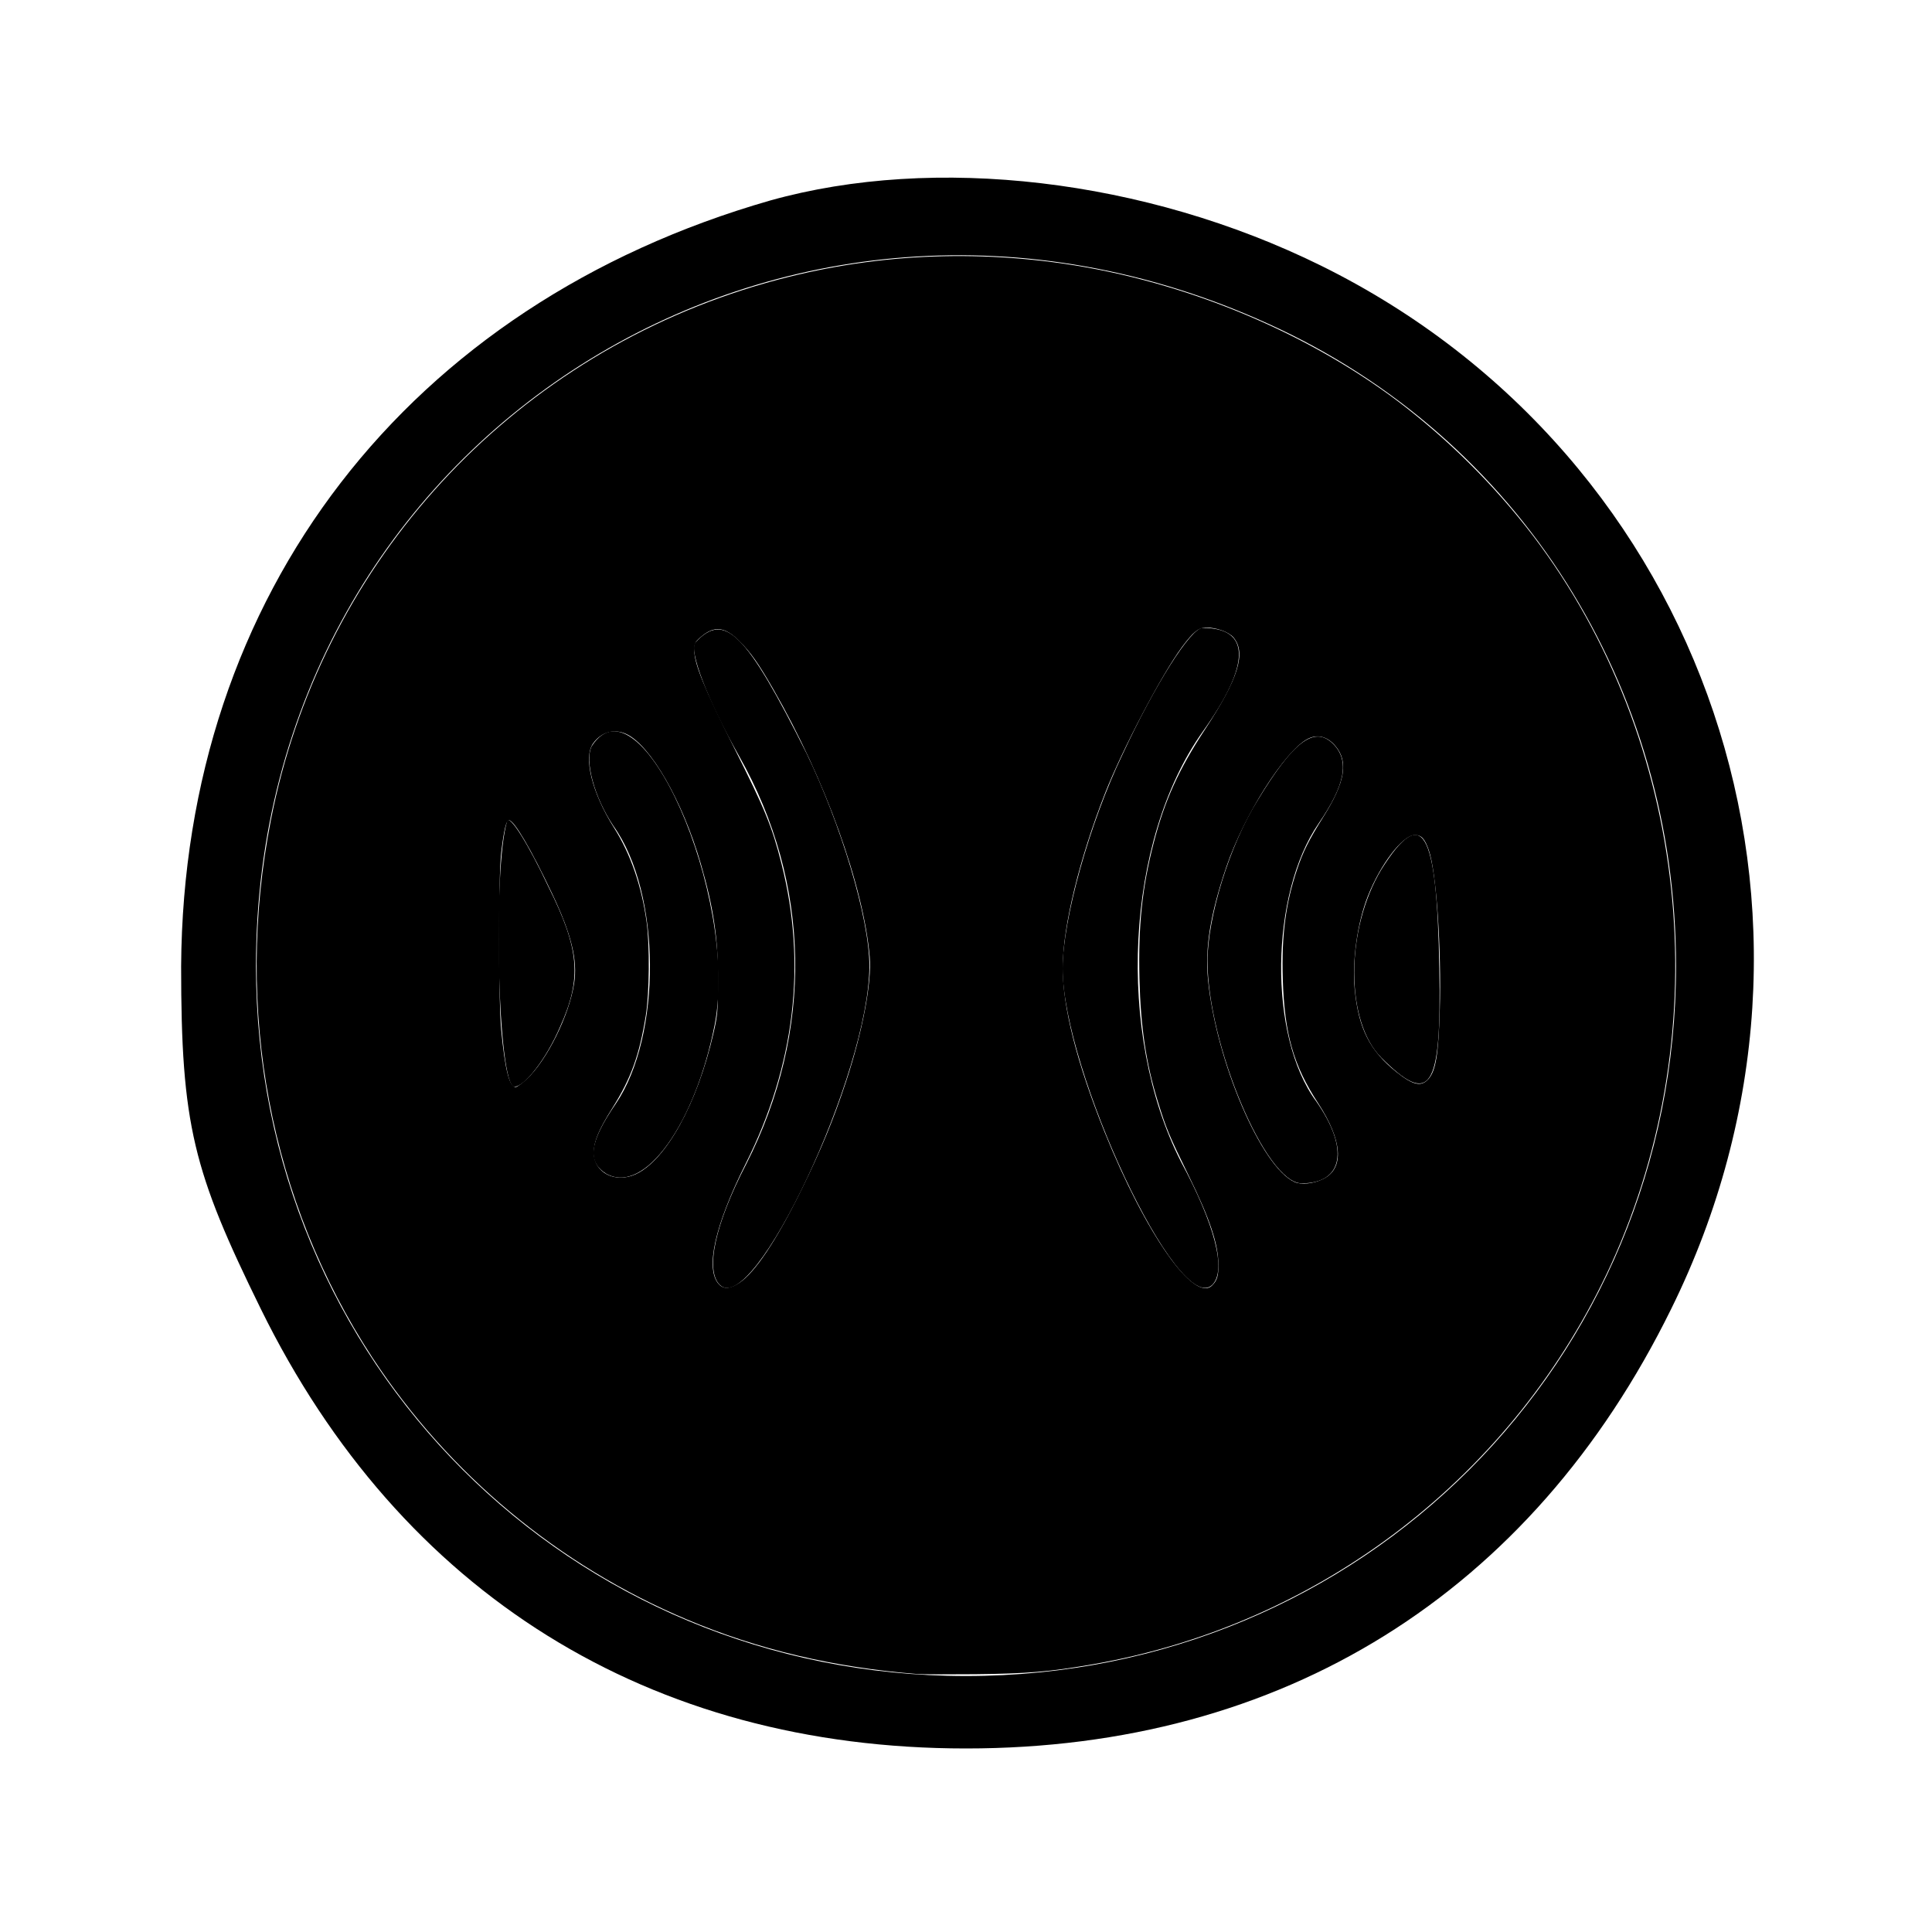
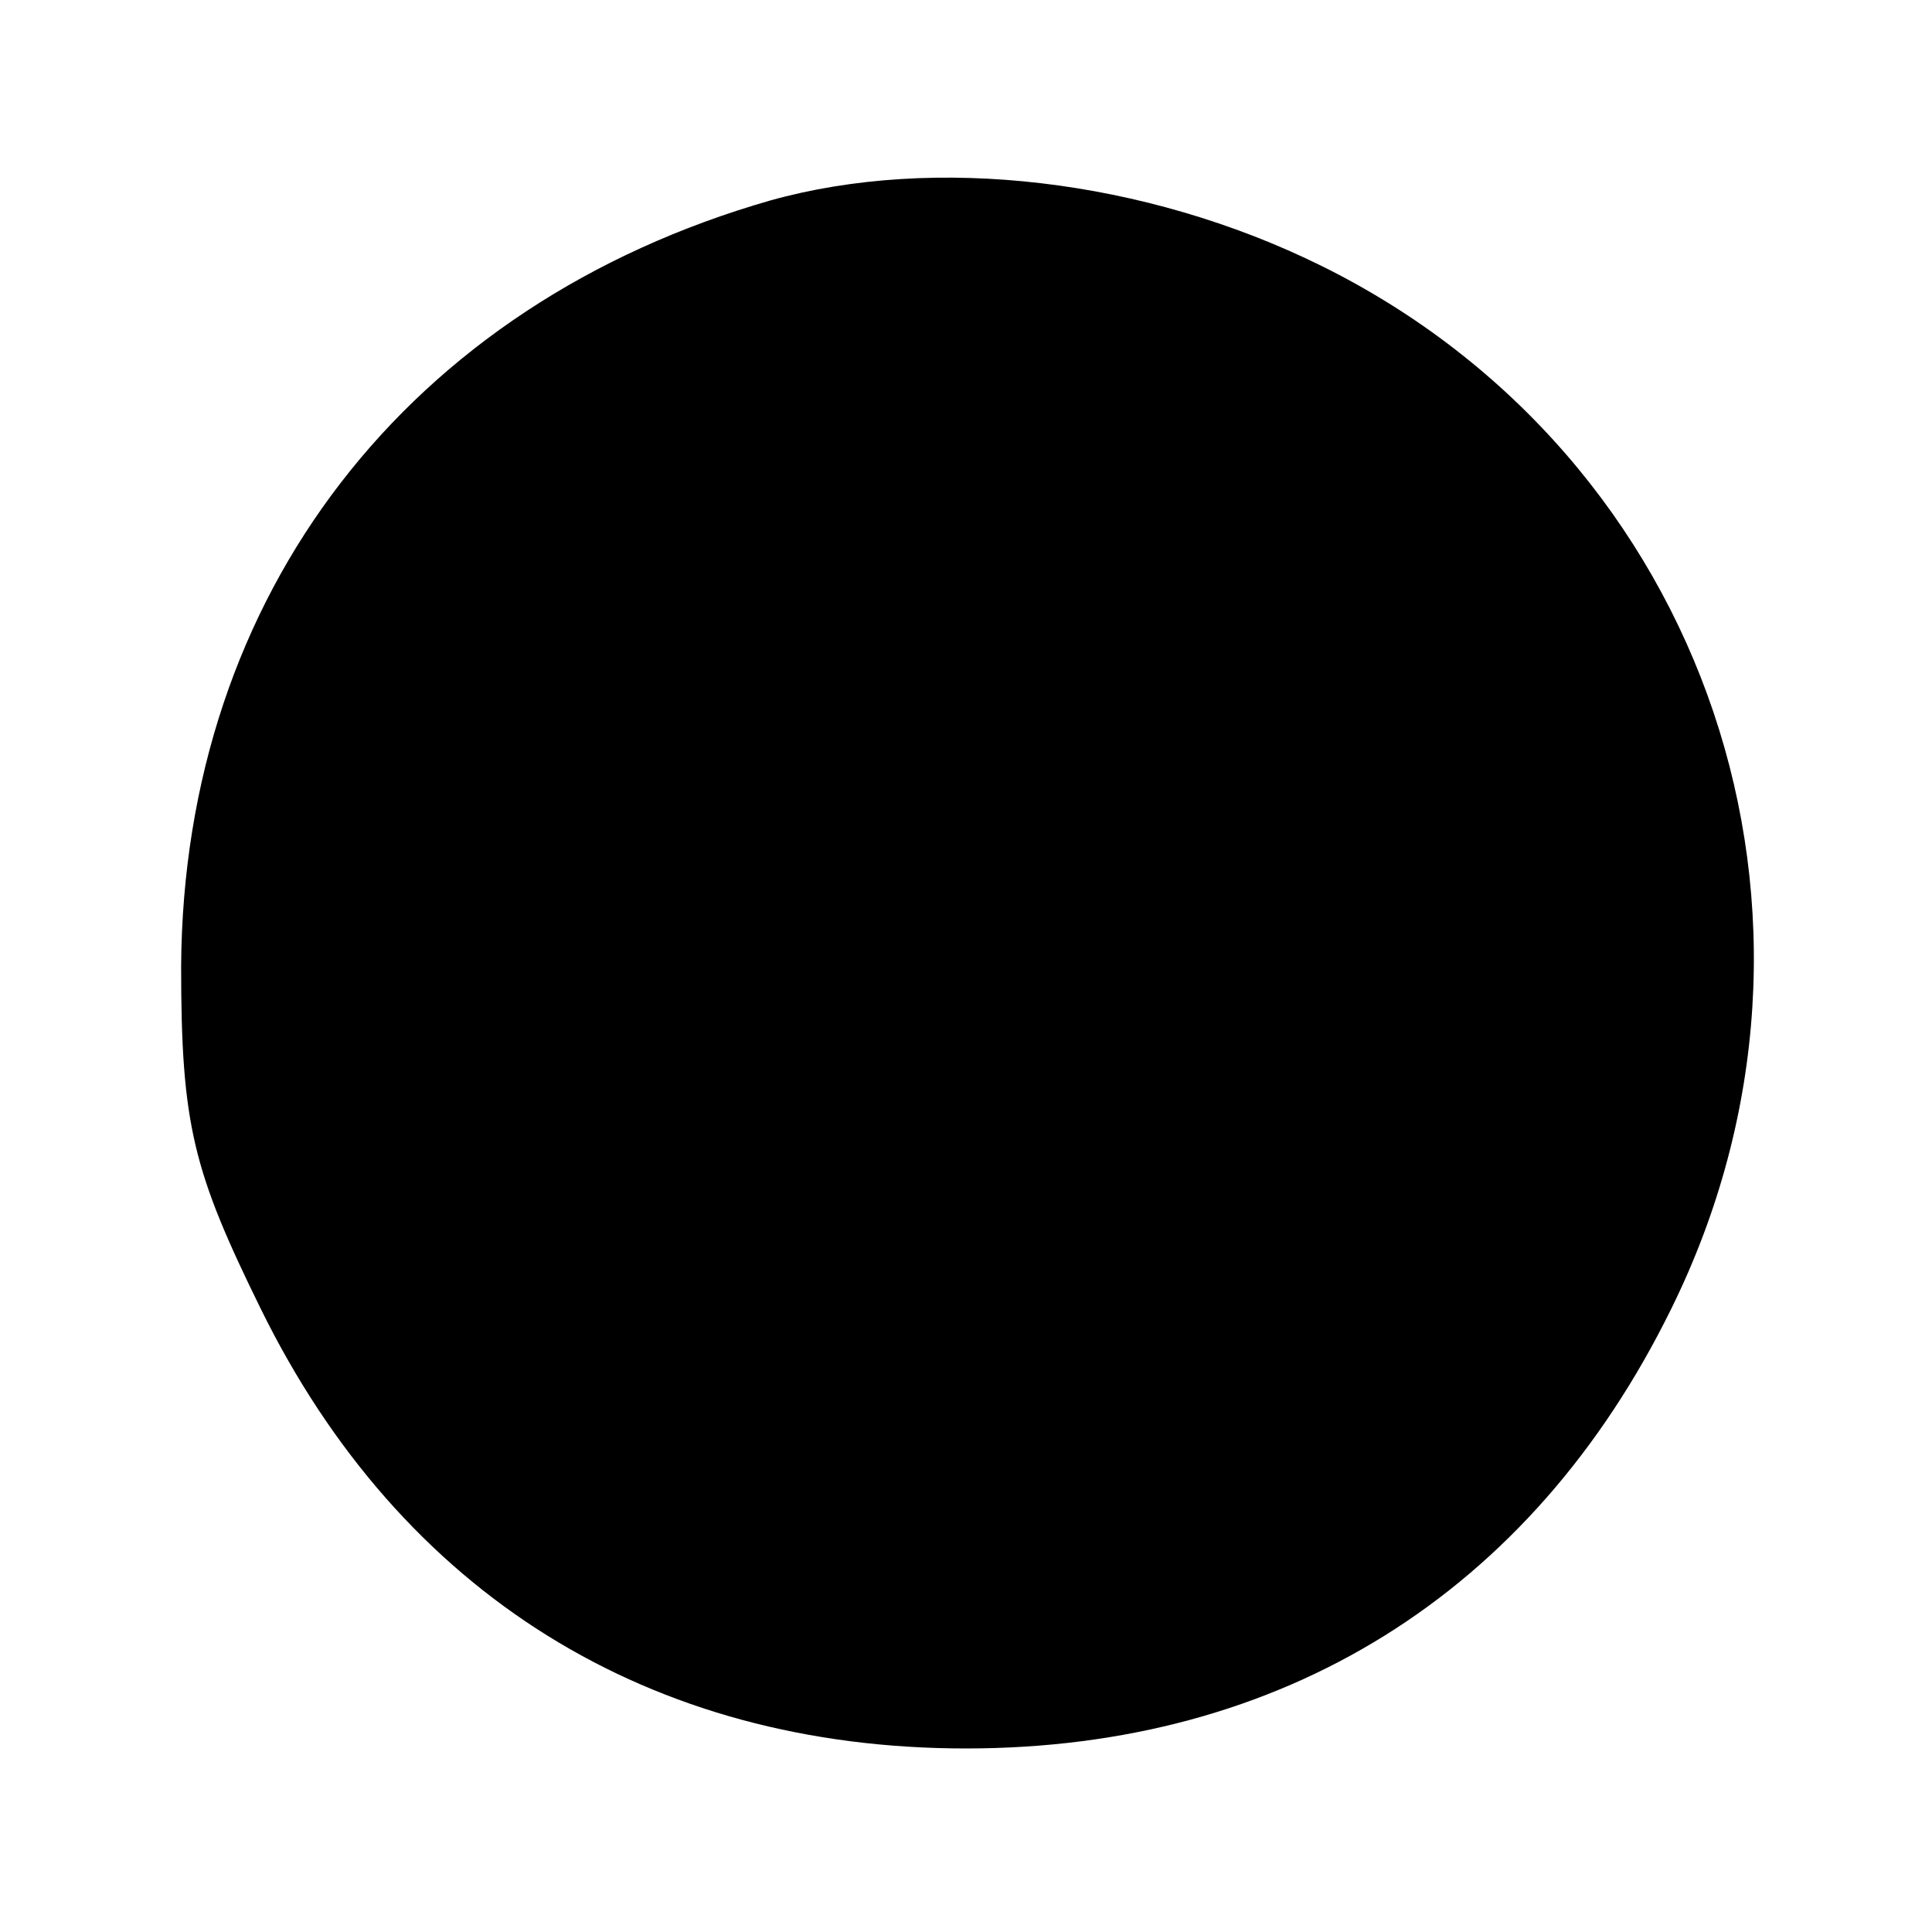
<svg xmlns="http://www.w3.org/2000/svg" version="1.0" viewBox="0 0 80 80">
+   <circle fill="currentColor" cx="40" cy="40" r="30" />
  <path d="M31.9 8.3C16.9 12.6 7.6 24.6 7.5 40c0 6.6.5 8.5 3.3 14.2C16.6 66 26.9 72.4 40 72.4c13.1 0 23.4-6.4 29.2-18.2 8-16.2 1.5-35.3-14.5-43.2-7.3-3.6-16-4.6-22.8-2.7zm20.6 5.1c10.4 4.7 16.9 15 16.9 26.6 0 16.4-13 29.4-29.4 29.4S10.6 56.4 10.6 40c0-21.8 21.9-35.7 41.9-26.6z" />
  <path d="M28.8 26.6c-.3.3.5 2.4 1.8 4.7 3 5.3 3.1 11.4.3 16.9-1.3 2.5-1.7 4.4-1.1 5C31.2 54.6 36 44.4 36 40c0-2-1.2-5.9-2.6-8.8-2.5-5-3.4-5.9-4.6-4.6zM46.5 31.2c-1.4 2.9-2.5 6.9-2.5 8.9 0 4.2 4.8 14.5 6.2 13.1.6-.6.1-2.5-1.3-5.1-2.7-5.3-2.3-13.3.9-17.8 2-2.8 2-4.3 0-4.3-.5 0-2 2.4-3.3 5.2z" />
  <path d="M24.5 30.9c-.3.6.1 2.1.9 3.3 2 2.8 2 8.7.1 11.5-1.1 1.6-1.2 2.4-.4 2.9 1.6.9 3.7-2.1 4.5-6.2 1-5.3-3.1-14.6-5.1-11.5zM52.1 33.1C50.9 35 50 38 50 39.8c0 3.4 2.4 9.2 3.9 9.2 1.7 0 2-1.4.6-3.4-2-2.7-1.9-8.6.1-11.5 1.1-1.6 1.3-2.6.6-3.3-.8-.8-1.7 0-3.1 2.3zM21 34c-.6 1.9-.4 11 .3 11 .4 0 1.3-1.1 1.9-2.5.9-2 .8-3.2-.5-5.8-.8-1.7-1.6-3-1.7-2.7z" />
  <path d="M57.2 36c-1.5 2.5-1.5 6.3 0 7.8 2 2 2.5 1.4 2.4-3.7-.1-5.8-.7-6.8-2.4-4.1z" />
-   <path fill="currentColor" d="M37.988 69.318c-3.472-.274-6.578-1.009-9.54-2.256A29.064 29.064 0 0 1 15.422 56.22C11.17 49.722 9.676 41.8 11.22 33.938c2.027-10.328 9.464-18.683 19.516-21.924 4.128-1.331 8.444-1.724 12.81-1.165 5.12.655 10.344 2.757 14.351 5.775a29.536 29.536 0 0 1 5.586 5.564c6.448 8.5 7.713 20.344 3.224 30.178A29.1 29.1 0 0 1 45.25 68.915c-1.782.31-2.718.388-4.876.41-1.125.01-2.2.008-2.387-.007zM30.61 53.123c.658-.435 1.534-1.747 2.57-3.848.804-1.632 1.335-2.916 1.854-4.491.68-2.06 1.07-4.112.979-5.16-.253-2.934-1.847-7.36-3.99-11.082-.621-1.079-.927-1.513-1.397-1.986-.603-.606-1.047-.659-1.594-.19-.255.218-.284.274-.284.55 0 .571.408 1.575 1.633 4.013 1.304 2.595 1.587 3.288 1.981 4.843 1.052 4.152.55 8.352-1.484 12.412-1.287 2.571-1.687 4.375-1.106 4.999.194.208.463.189.838-.06zm19.583.103c.203-.203.262-.397.259-.853-.006-.857-.348-1.887-1.223-3.677-.83-1.698-.939-1.96-1.291-3.104-.483-1.566-.707-3.064-.756-5.059-.053-2.211.11-3.774.59-5.633.451-1.745 1.031-3.03 2.12-4.688 1.388-2.118 1.718-3.18 1.184-3.815-.19-.226-.7-.412-1.125-.412-.317 0-.543.181-1.006.805-.833 1.123-2.474 4.242-3.184 6.049-1.063 2.708-1.745 5.501-1.756 7.195-.01 1.638.59 4.004 1.736 6.846 1.702 4.22 3.712 7.085 4.452 6.346zm4.602-4.41c.877-.435.796-1.586-.223-3.149-1.017-1.56-1.386-2.859-1.455-5.125-.055-1.802.116-3.122.588-4.53.252-.753.486-1.22 1.096-2.194.899-1.435 1.042-2.28.497-2.927-.338-.403-.757-.505-1.165-.286-.948.51-2.628 3.164-3.356 5.301-.66 1.938-.886 3.34-.754 4.676.336 3.372 2.204 7.737 3.579 8.362.278.126.793.071 1.193-.127zm-28.462-.199c1.253-.589 2.54-2.923 3.207-5.82.172-.744.19-.944.193-2.183.005-1.741-.187-3.038-.718-4.862-.753-2.584-2.075-4.886-3.074-5.354-.504-.236-1.028-.094-1.374.373-.424.572-.058 2.06.863 3.512.681 1.075 1.142 2.412 1.347 3.91.13.956.113 2.94-.035 3.853-.27 1.662-.61 2.602-1.39 3.844-.56.89-.765 1.381-.764 1.836 0 .835.894 1.291 1.745.891zm-4.528-3.928c.84-.78 1.762-2.638 1.968-3.965.15-.97-.11-2.034-.912-3.725-.874-1.842-1.575-3.035-1.784-3.035-.114 0-.211.4-.322 1.33-.118.997-.119 6.135 0 7.366.158 1.641.339 2.353.597 2.353.057 0 .261-.146.453-.324zm37.33.007c.314-.34.426-1.003.482-2.855.077-2.55-.142-5.752-.455-6.64-.166-.474-.304-.623-.574-.623-.502 0-1.423 1.197-1.949 2.531-.433 1.098-.657 2.685-.544 3.85.158 1.627.624 2.552 1.734 3.435.675.537 1.015.616 1.306.302z" />
</svg>
